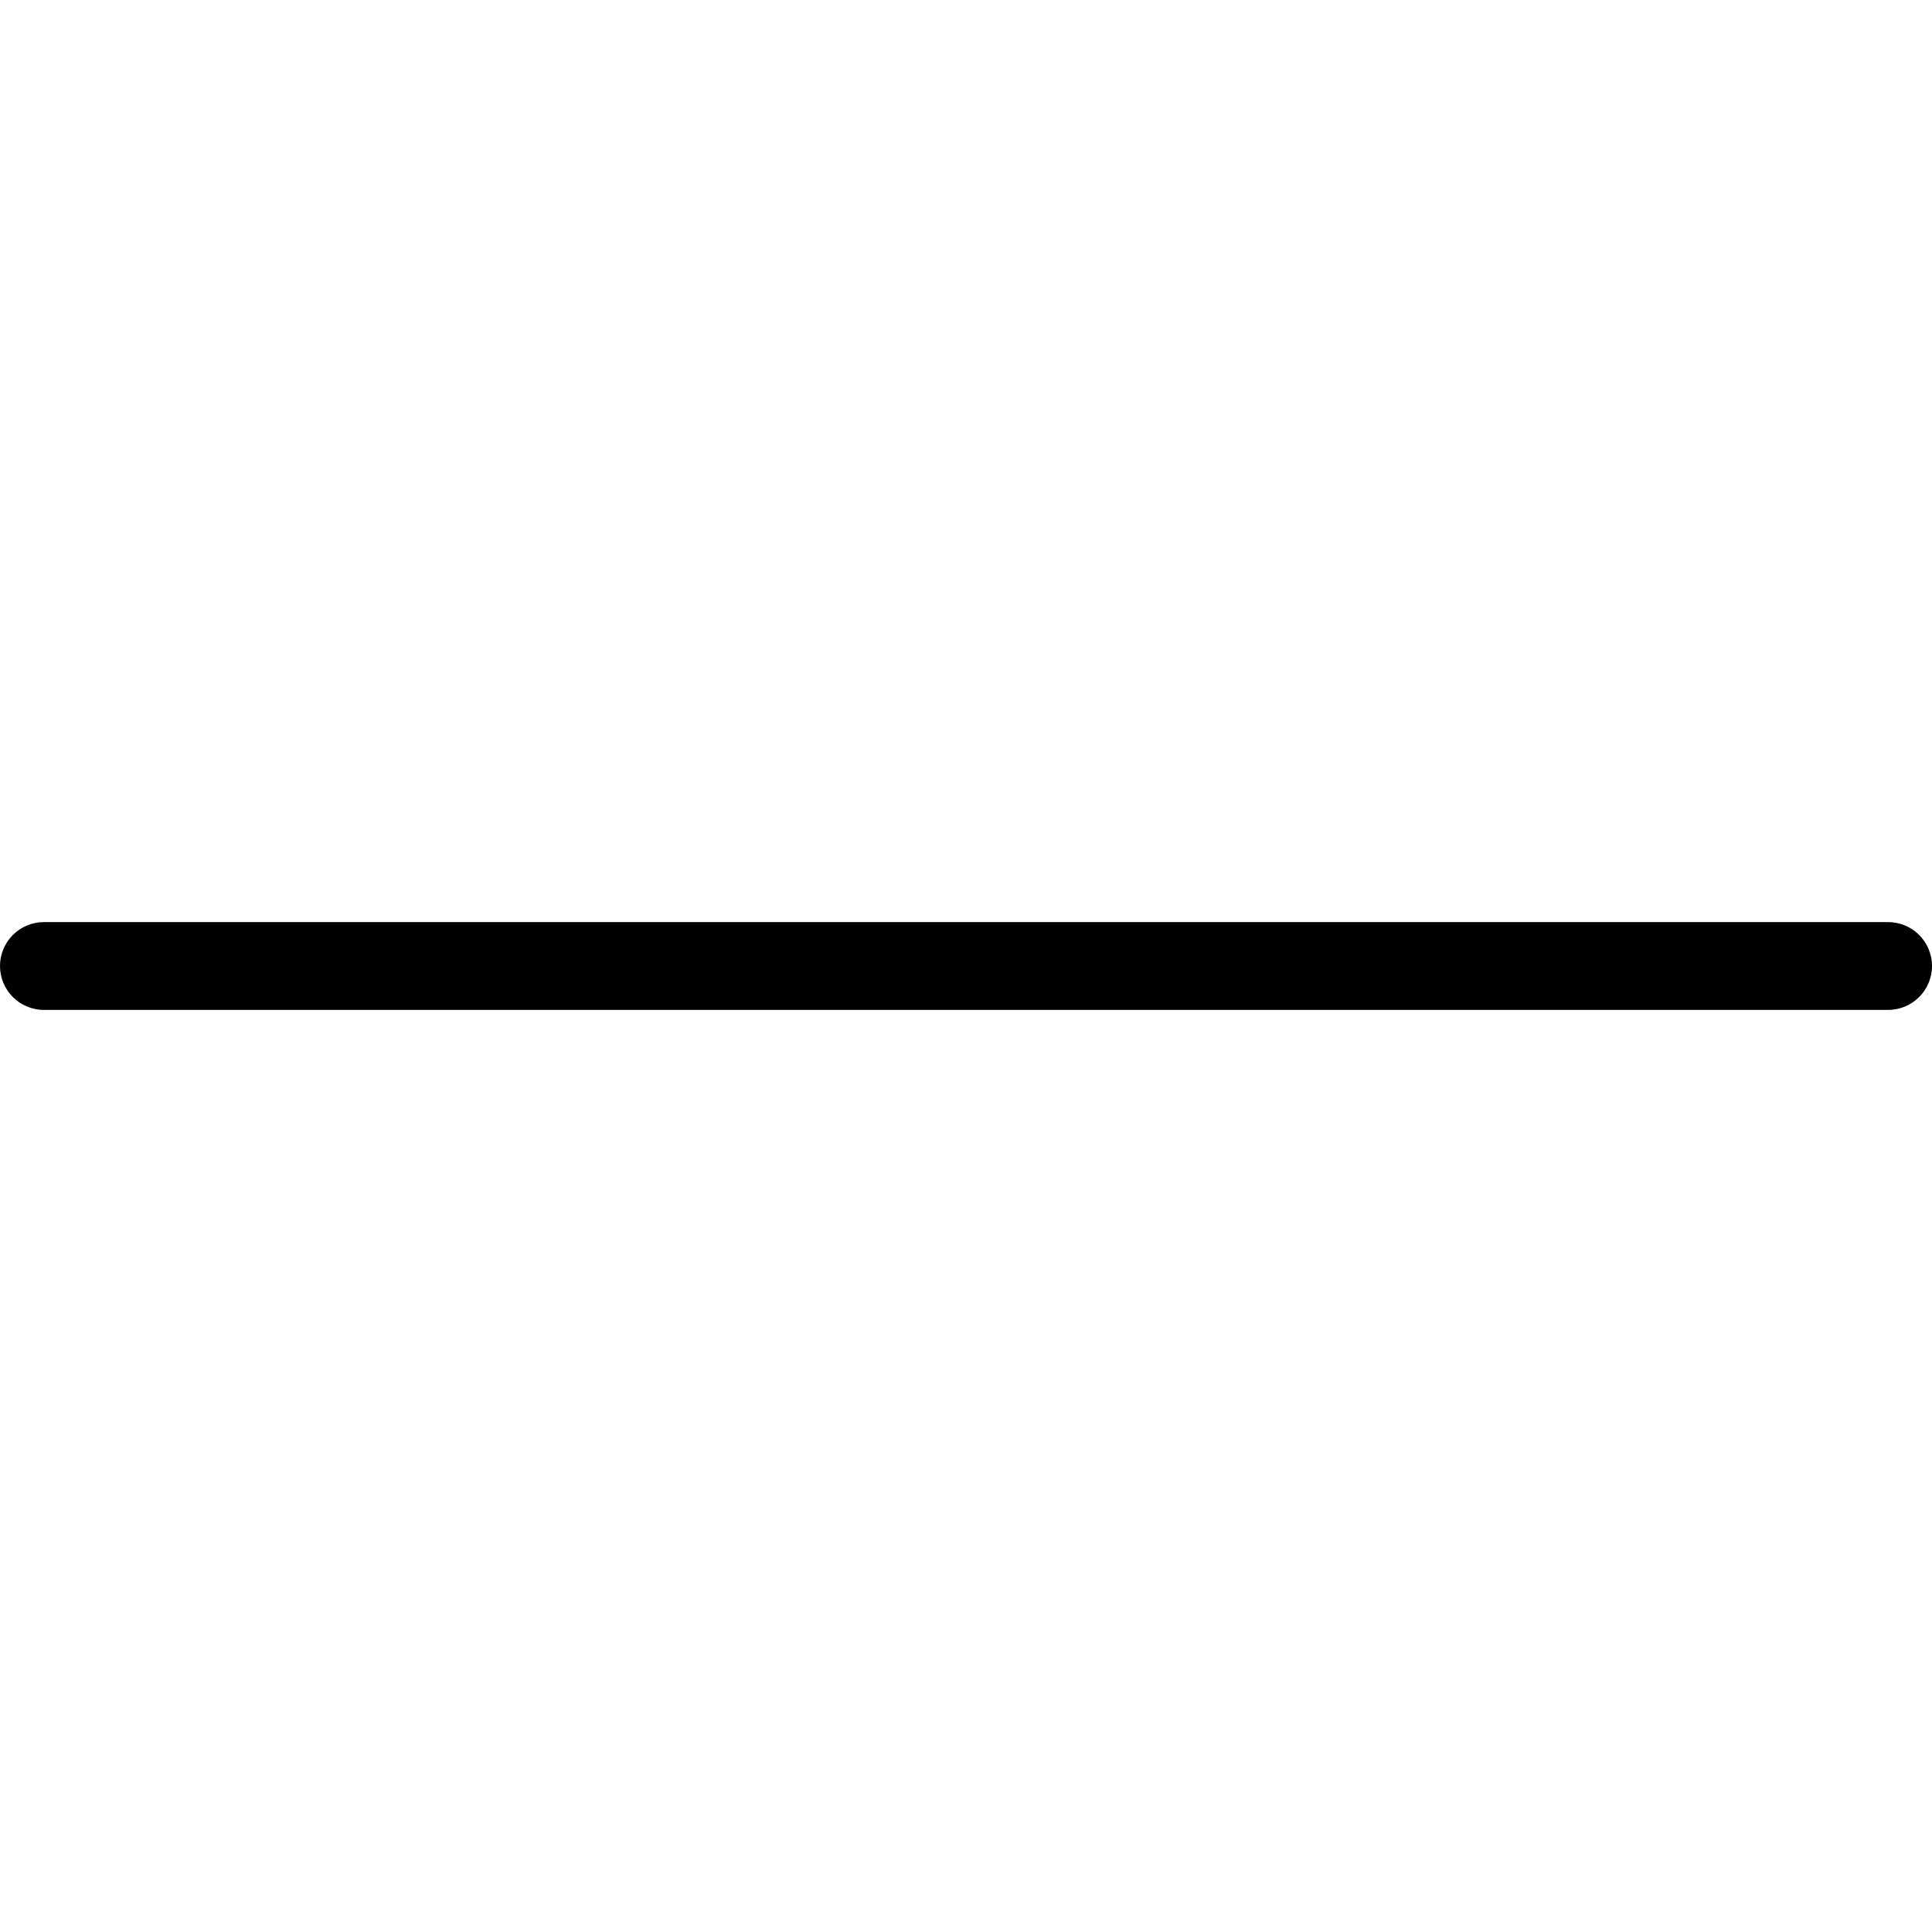
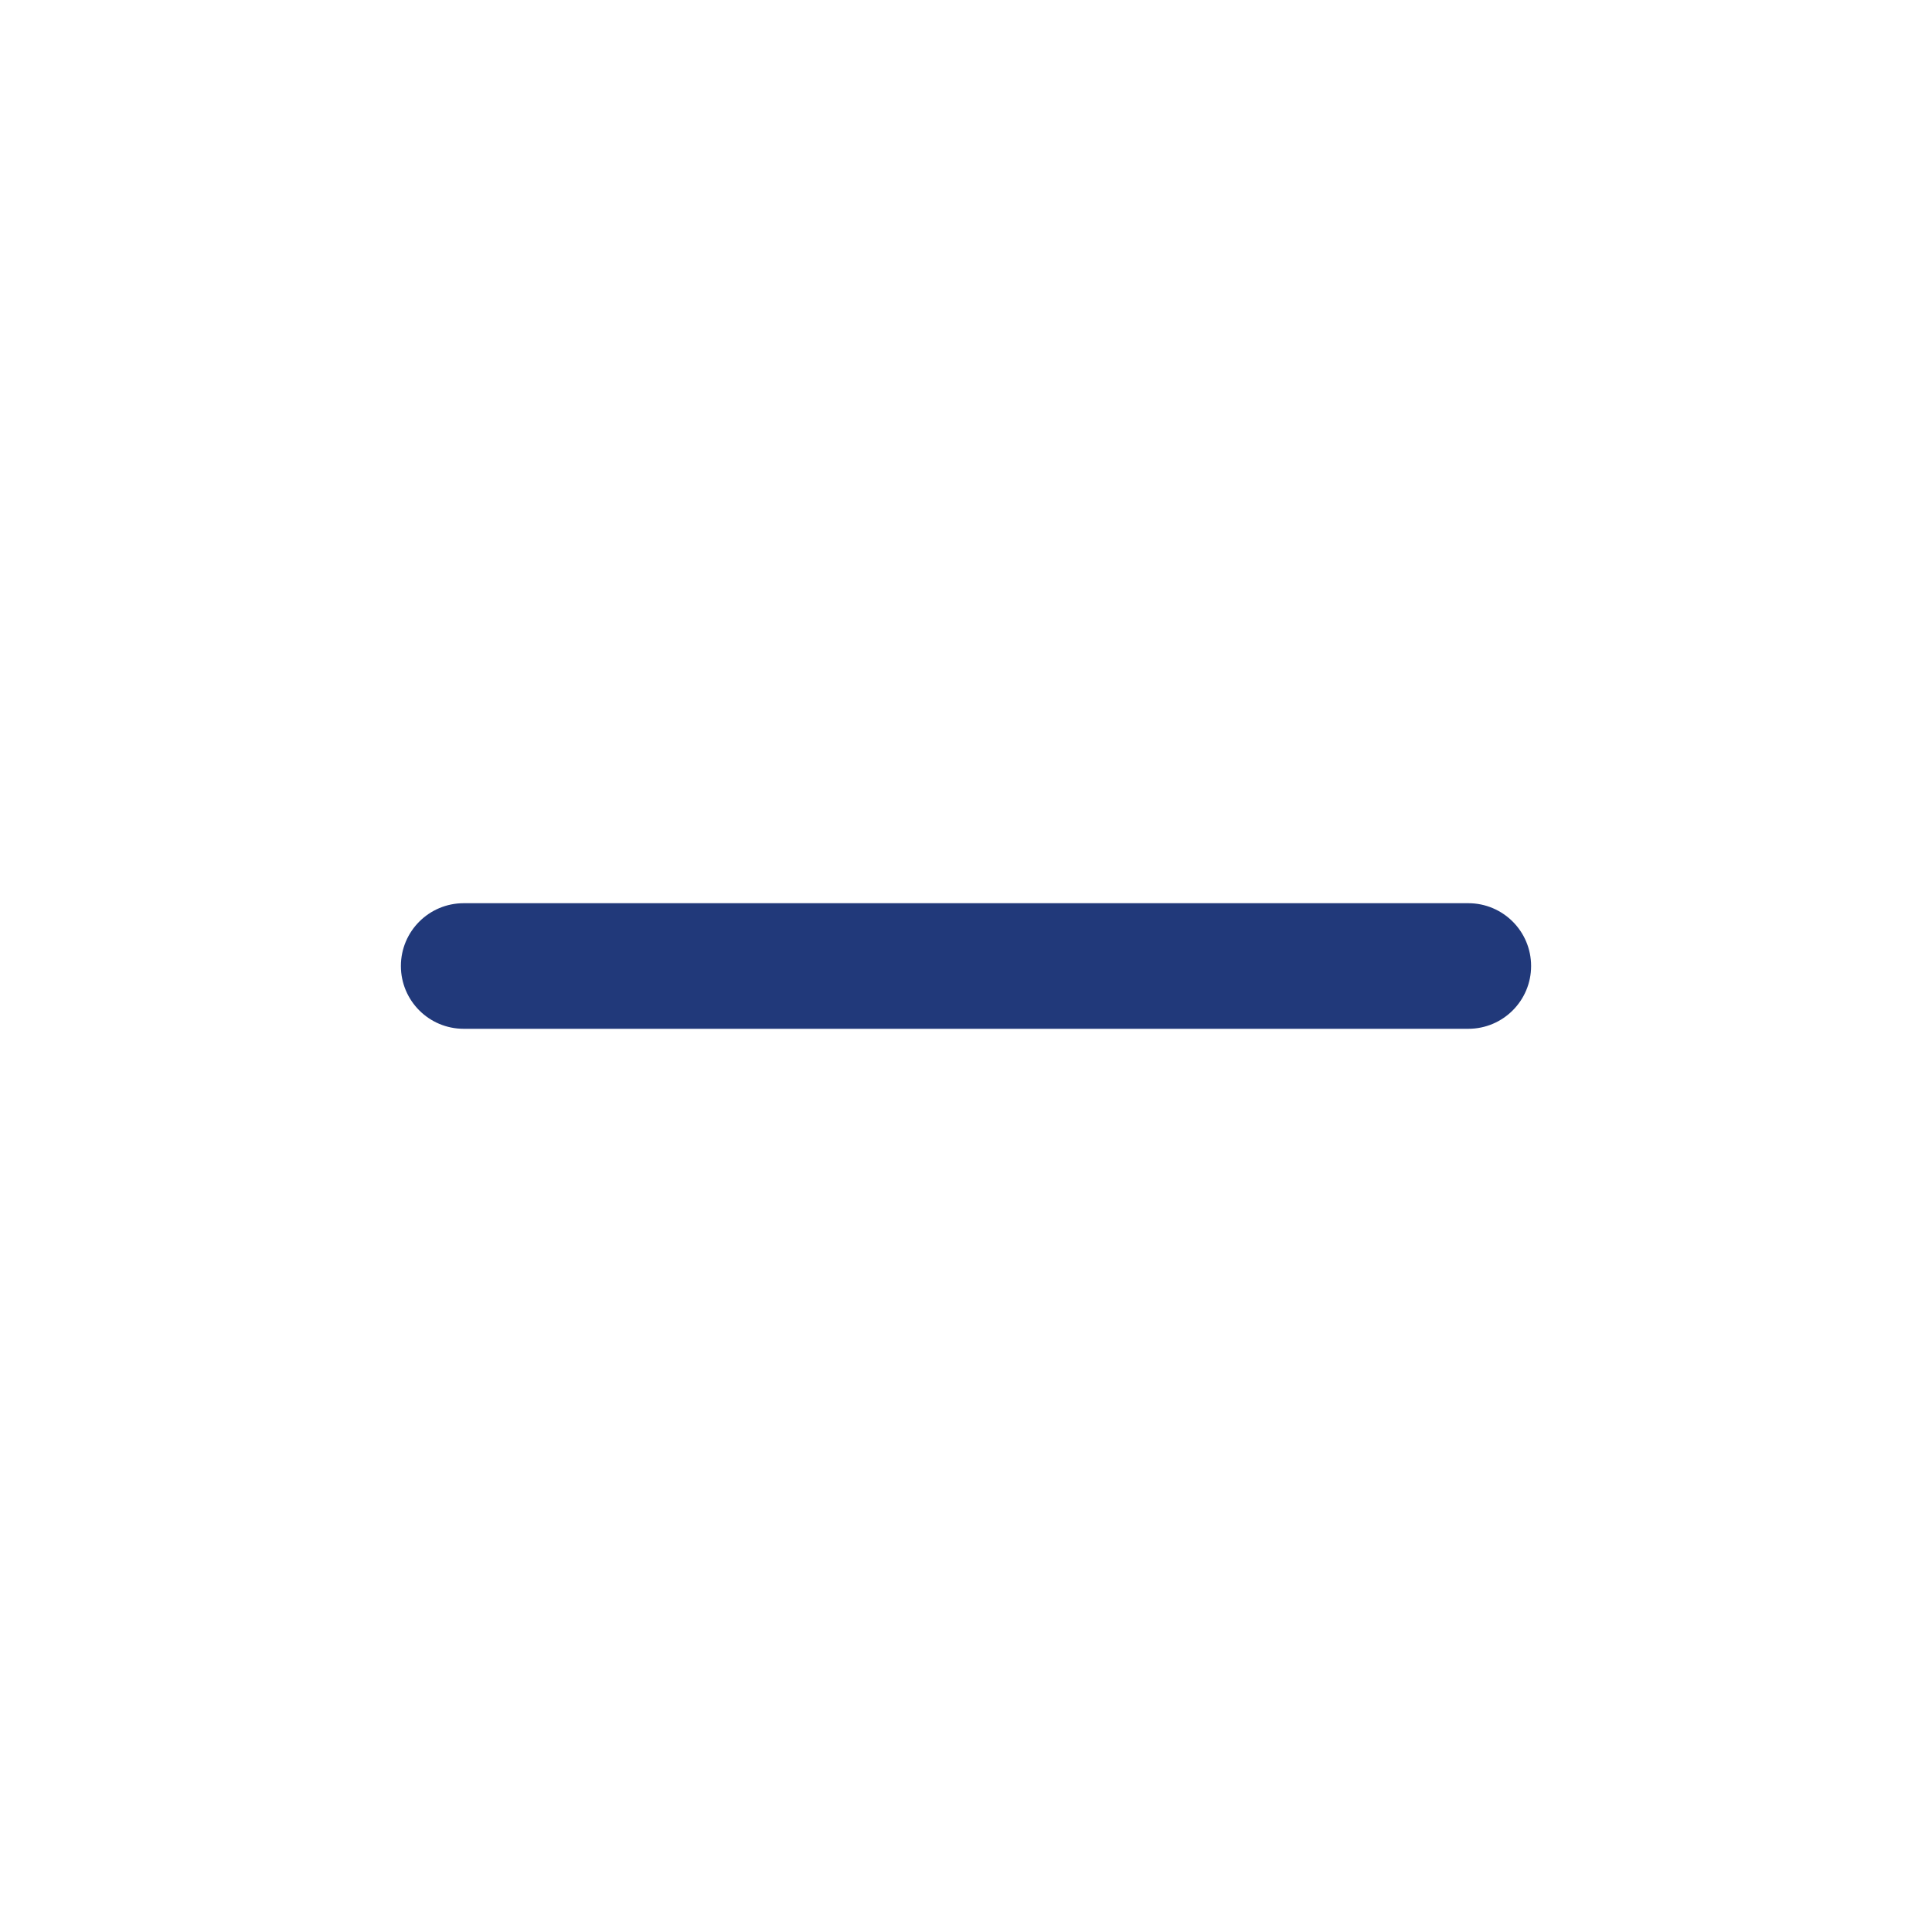
- <svg xmlns="http://www.w3.org/2000/svg" version="1.1" id="Capa_1" x="0px" y="0px" viewBox="0 0 469.333 469.333" style="enable-background:new 0 0 469.333 469.333;" xml:space="preserve">
+ <svg xmlns="http://www.w3.org/2000/svg" id="Слой_1" enable-background="new 0 0 4000 4000" viewBox="0 0 4000 4000">
  <g>
-     <g>
-       <path d="M458.667,224h-448C4.779,224,0,228.779,0,234.667s4.779,10.667,10.667,10.667h448c5.888,0,10.667-4.779,10.667-10.667    S464.555,224,458.667,224z" />
-     </g>
+     <path d="m3039.984 2130h-2079.968c-71.797 0-130-58.203-130-130s58.203-130 130-130h2079.968c71.797 0 130 58.203 130 130s-58.203 130-130 130z" fill="#21397a" />
  </g>
-   <g>
- </g>
-   <g>
- </g>
-   <g>
- </g>
-   <g>
- </g>
-   <g>
- </g>
-   <g>
- </g>
-   <g>
- </g>
-   <g>
- </g>
-   <g>
- </g>
-   <g>
- </g>
-   <g>
- </g>
-   <g>
- </g>
-   <g>
- </g>
-   <g>
- </g>
-   <g>
- </g>
</svg>
